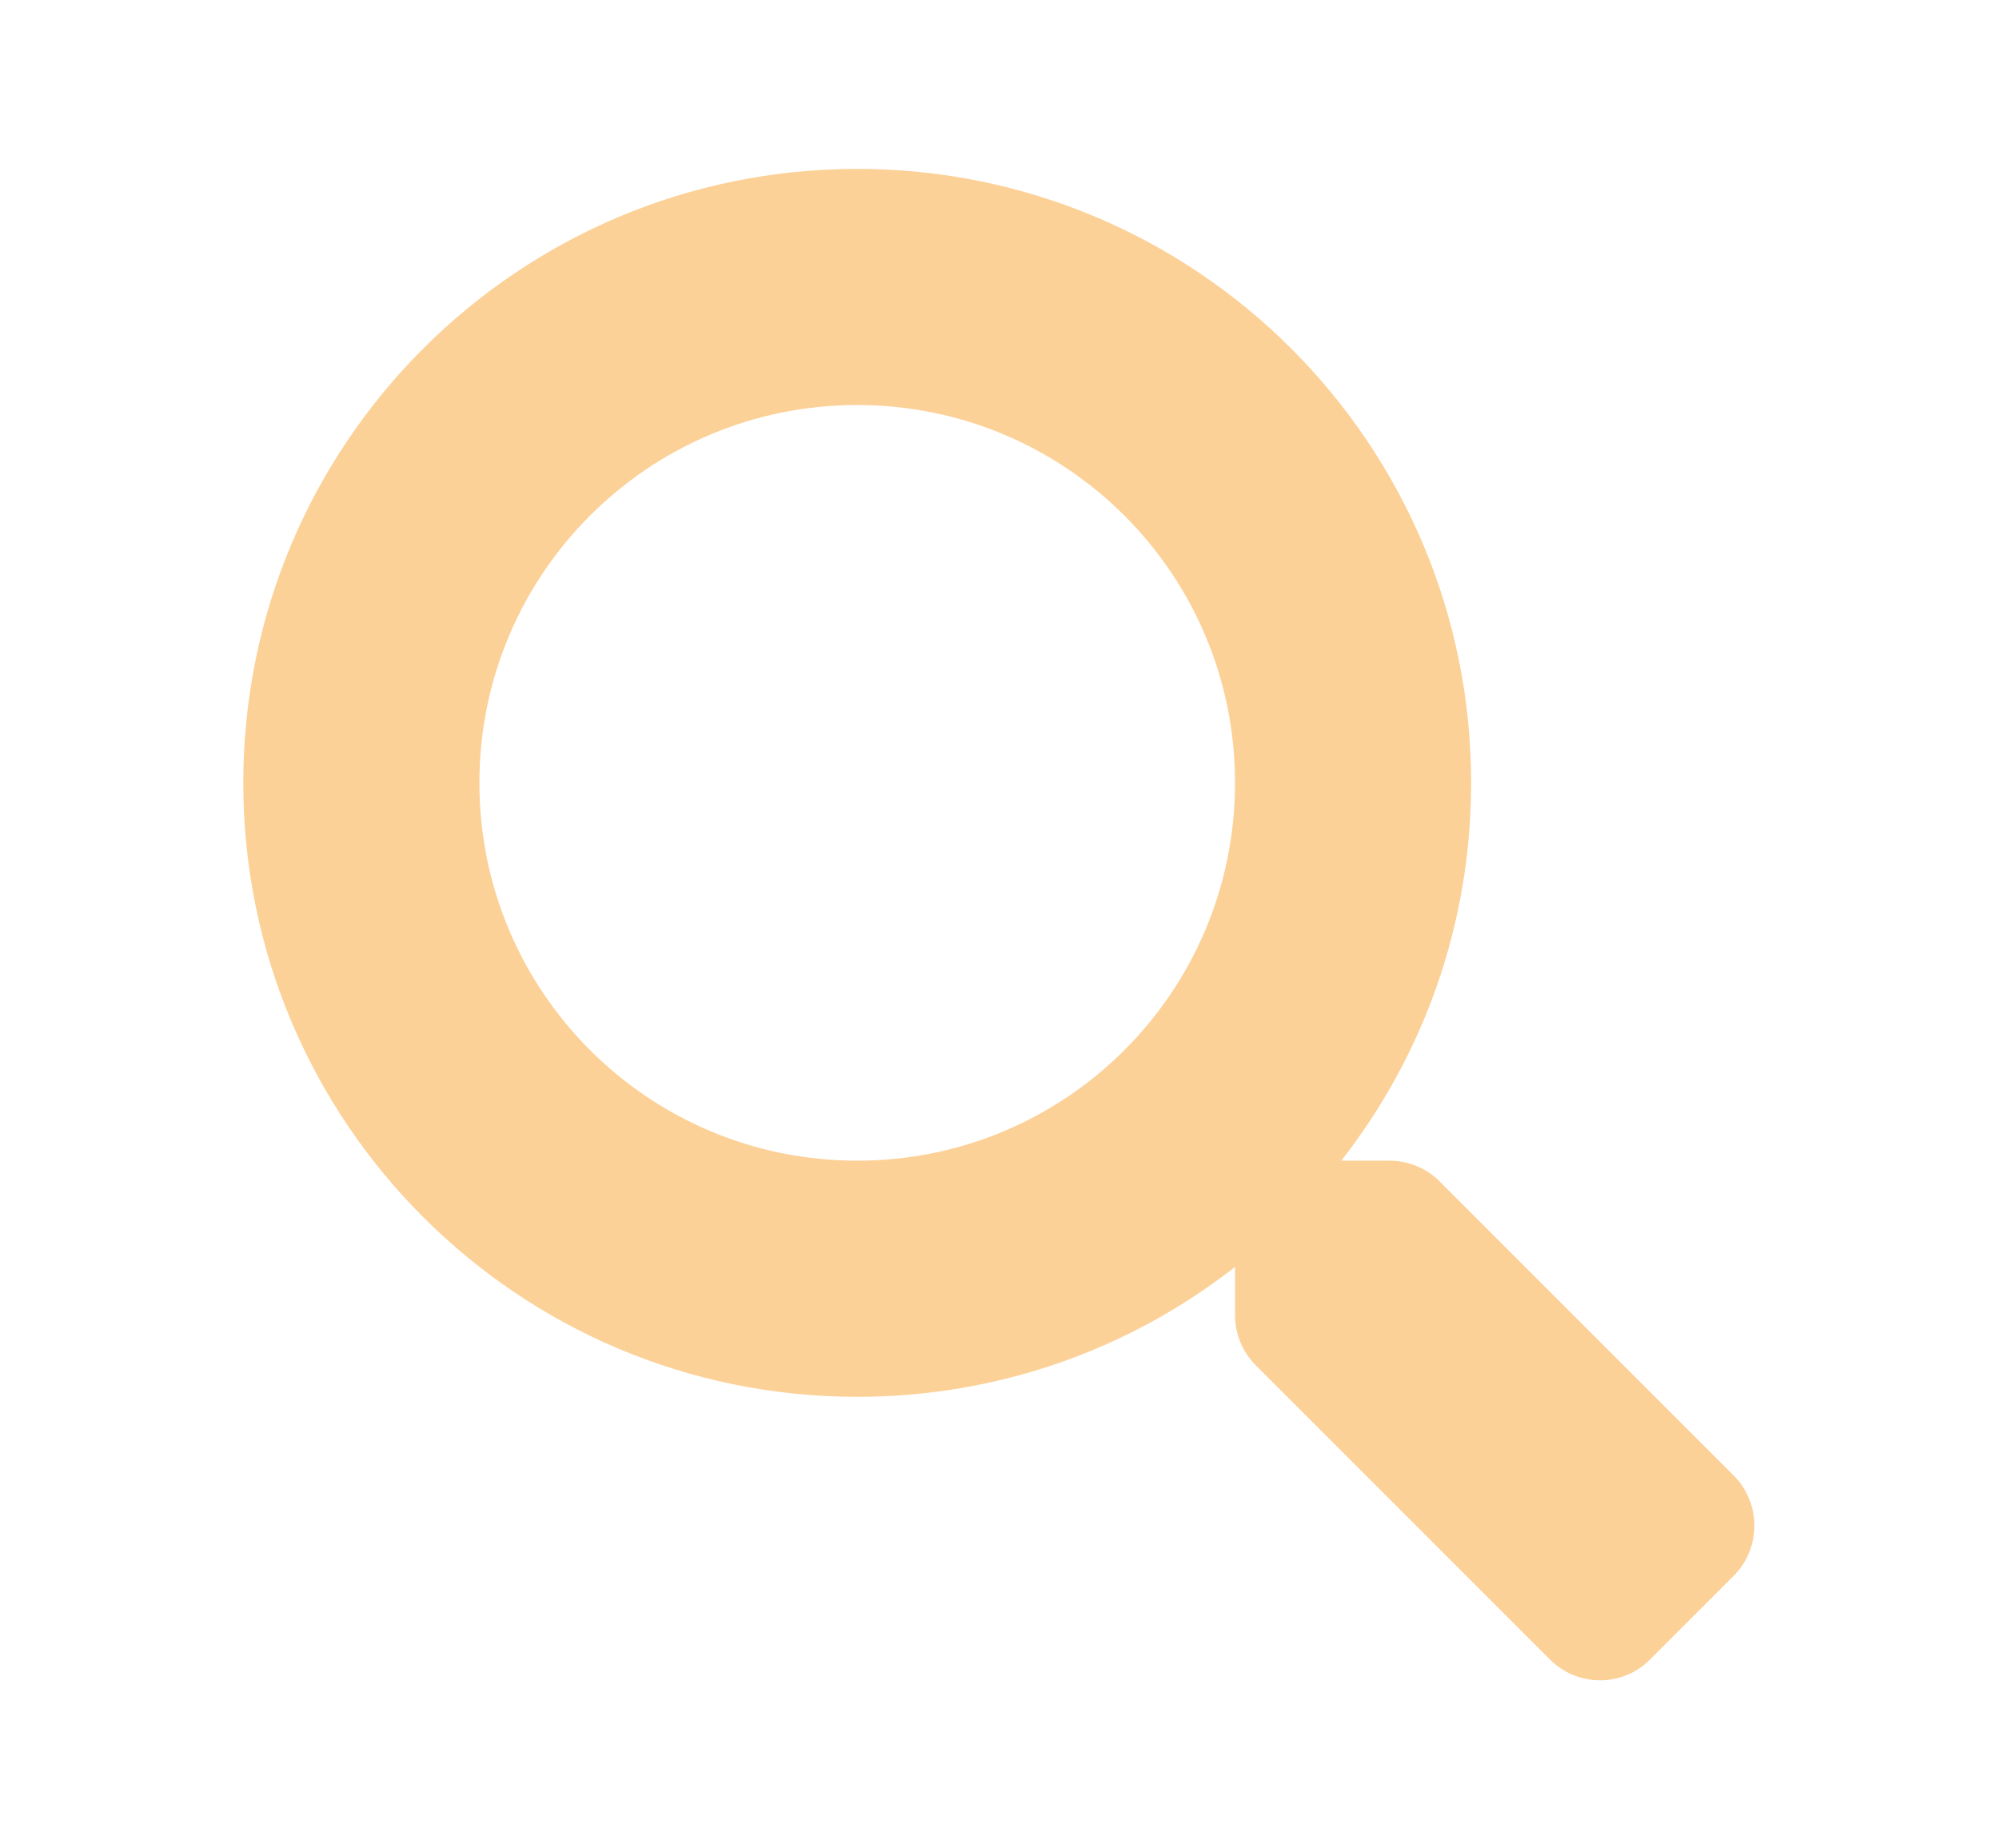
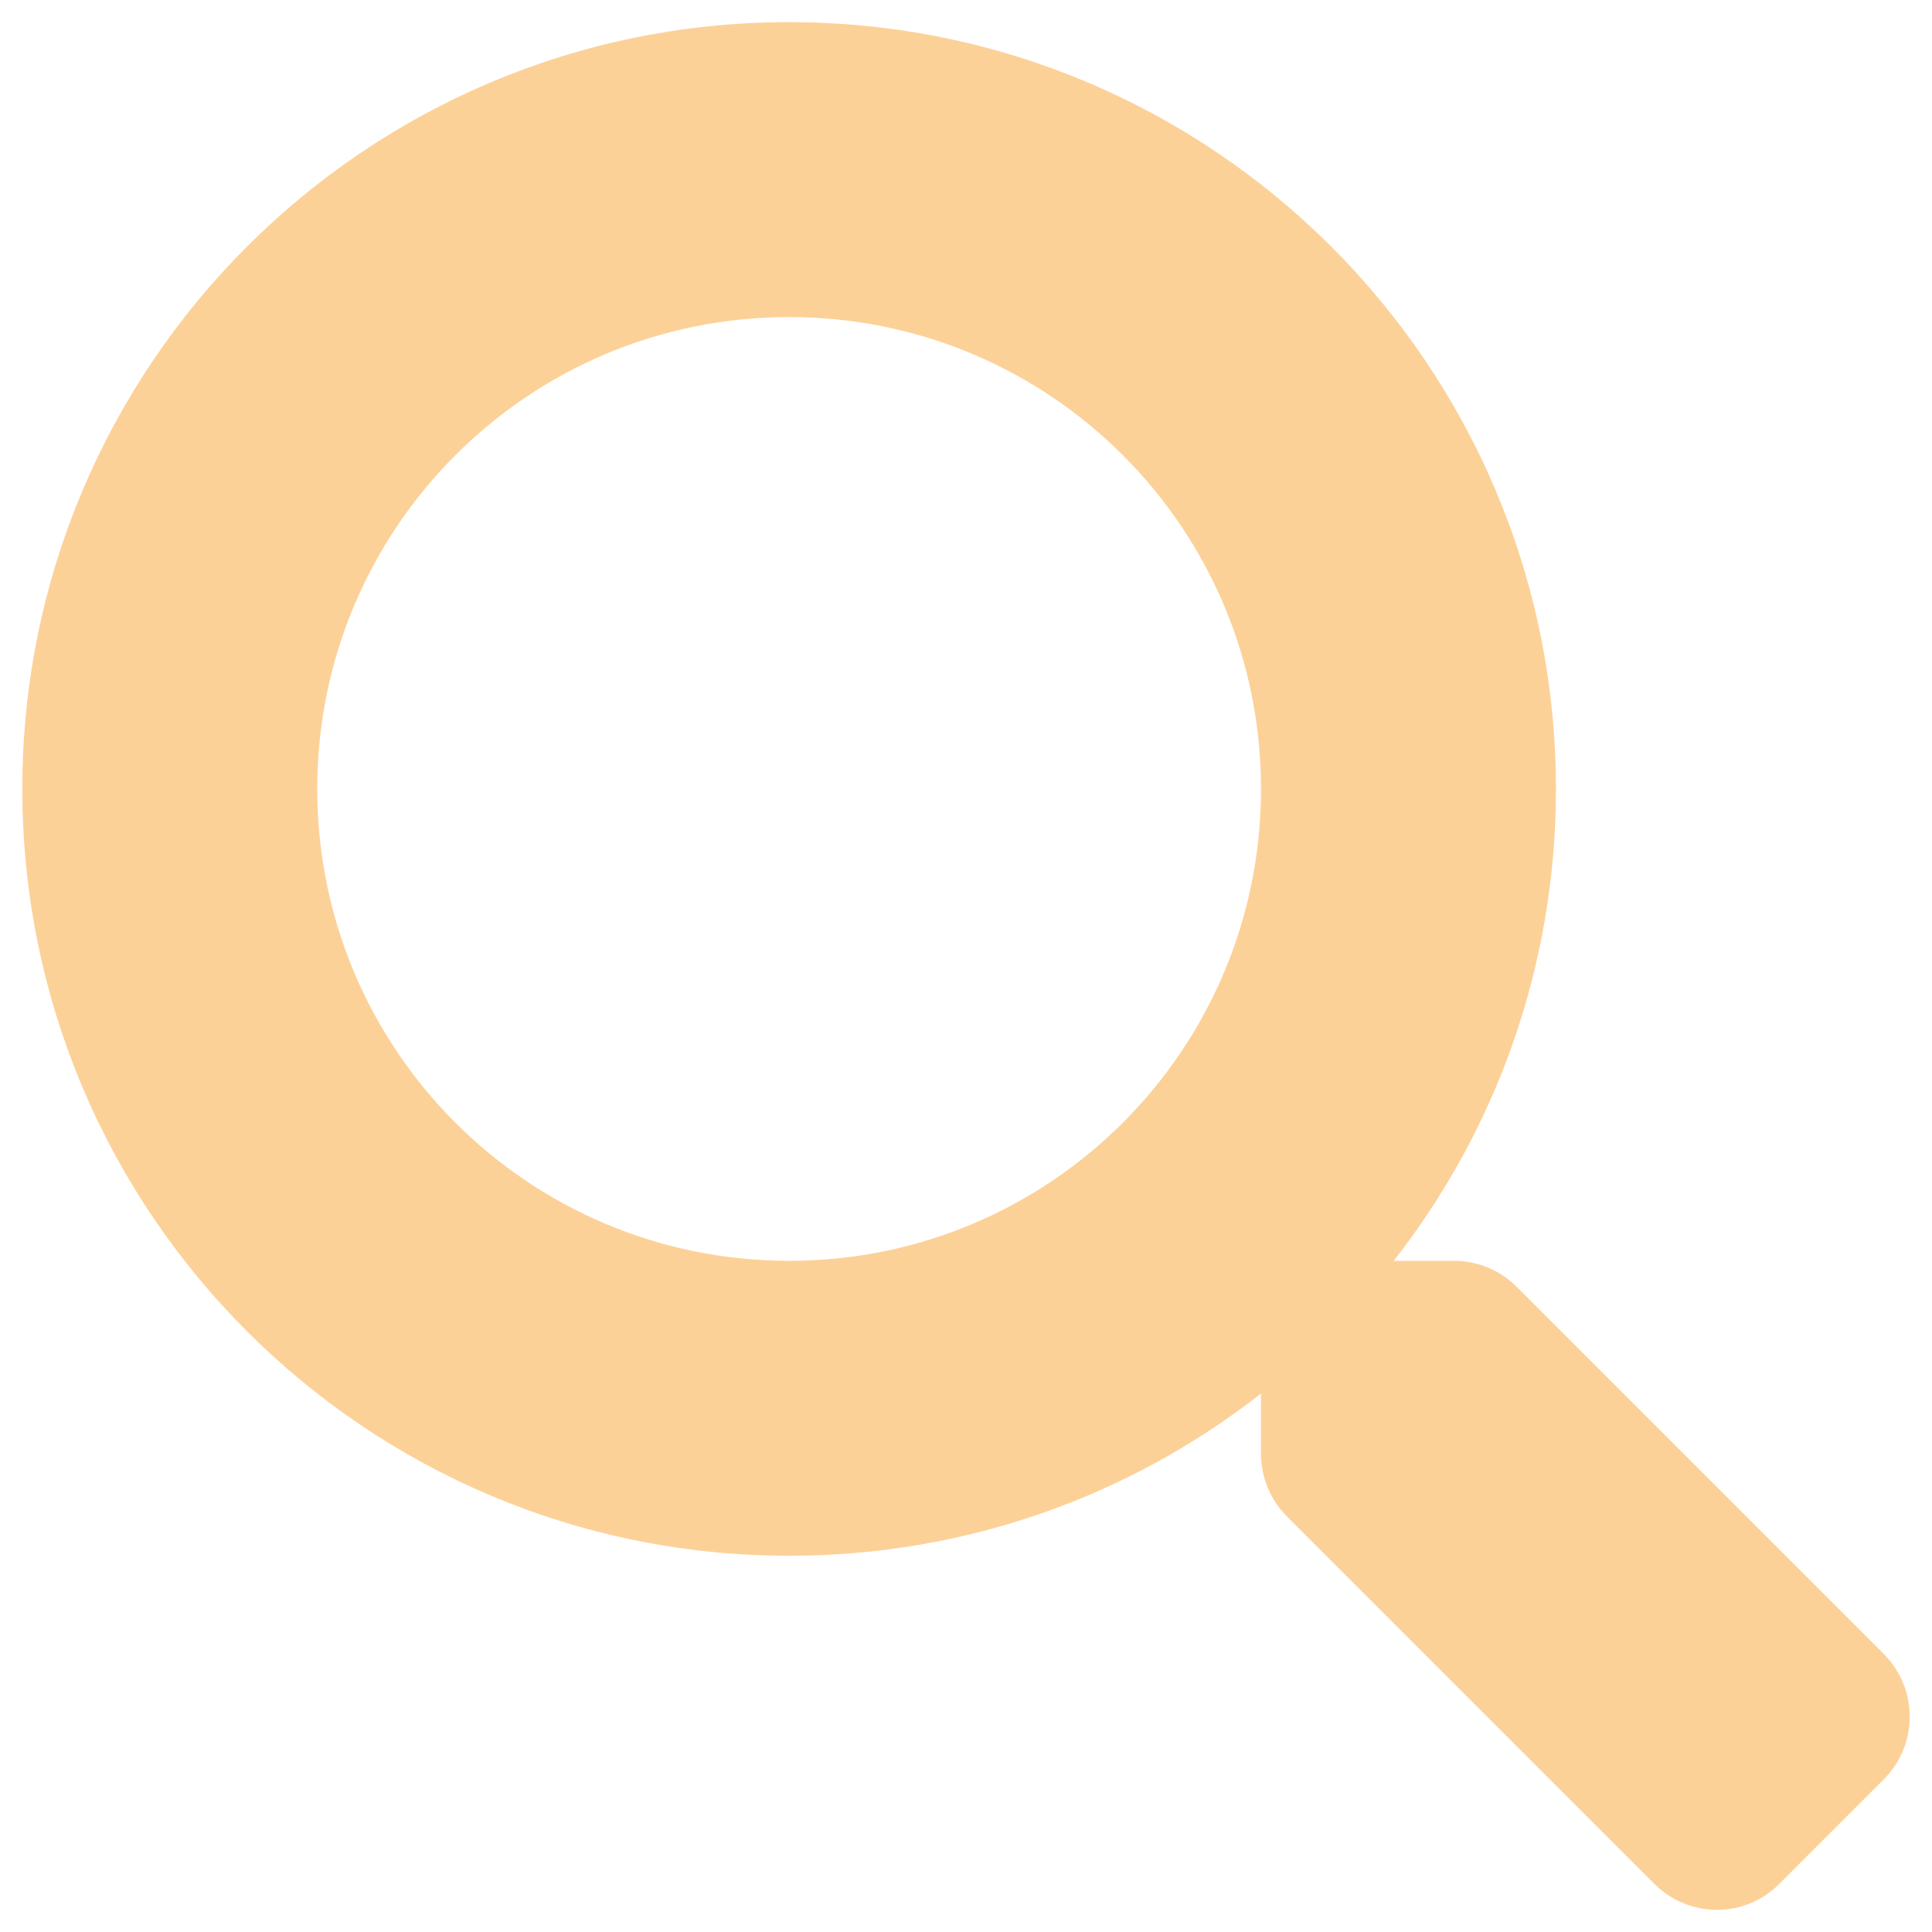
- <svg xmlns="http://www.w3.org/2000/svg" viewBox="0 0 57.35 53" version="1.1" id="svg4" width="57.35" height="53">
-   <defs id="defs8" />
-   <path d="m 49.743,42.332 -8.442,-8.442 c -0.381,-0.381 -0.898,-0.593 -1.44,-0.593 H 38.48 c 2.337,-2.989 3.726,-6.749 3.726,-10.839 0,-9.73 -7.884,-17.613 -17.613,-17.613 -9.73,0 -17.613,7.884 -17.613,17.613 0,9.73 7.884,17.613 17.613,17.613 4.09,0 7.85,-1.389 10.839,-3.726 v 1.38 c 0,0.542 0.212,1.058 0.593,1.44 l 8.442,8.442 c 0.796,0.796 2.083,0.796 2.871,0 l 2.396,-2.396 c 0.796,-0.796 0.796,-2.083 0.008,-2.879 z m -25.15,-9.035 c -5.987,0 -10.839,-4.844 -10.839,-10.839 0,-5.987 4.844,-10.839 10.839,-10.839 5.987,0 10.839,4.844 10.839,10.839 0,5.987 -4.844,10.839 -10.839,10.839 z" id="path2" style="stroke-width:0.085;fill:#fcd198;fill-opacity:1" />
-   <rect y="0.025" x="-0.019" height="53" width="57.35" id="rect833" style="opacity:1;fill:none;fill-opacity:1;stroke:none;stroke-width:0.322;stroke-linecap:round;stroke-linejoin:miter;stroke-miterlimit:4;stroke-dasharray:none;stroke-dashoffset:0;stroke-opacity:1;paint-order:stroke fill markers" />
+ <svg xmlns="http://www.w3.org/2000/svg" height="100" viewBox="0 0 100 100" width="100">
+   <path d="m97.517 85.62-19.024-19.024c-.859-.859-2.023-1.336-3.244-1.336h-3.11c5.267-6.736 8.396-15.208 8.396-24.424 0-21.925-17.765-39.69-39.69-39.69-21.925 0-39.69 17.765-39.69 39.69s17.765 39.69 39.69 39.69c9.216 0 17.689-3.129 24.424-8.396v3.11c0 1.221.477 2.385 1.336 3.244l19.024 19.024c1.794 1.794 4.694 1.794 6.469 0l5.4-5.4c1.794-1.794 1.794-4.694.018-6.488zm-56.672-20.36c-13.491 0-24.424-10.915-24.424-24.424 0-13.491 10.915-24.424 24.424-24.424 13.491 0 24.424 10.915 24.424 24.424 0 13.491-10.915 24.424-24.424 24.424z" fill="#fcd198" stroke-width=".191" />
+   <path d="m0 0h100v100h-100z" fill="#fbb259" opacity="0" stroke="#fcd096" stroke-width=".5" />
</svg>
